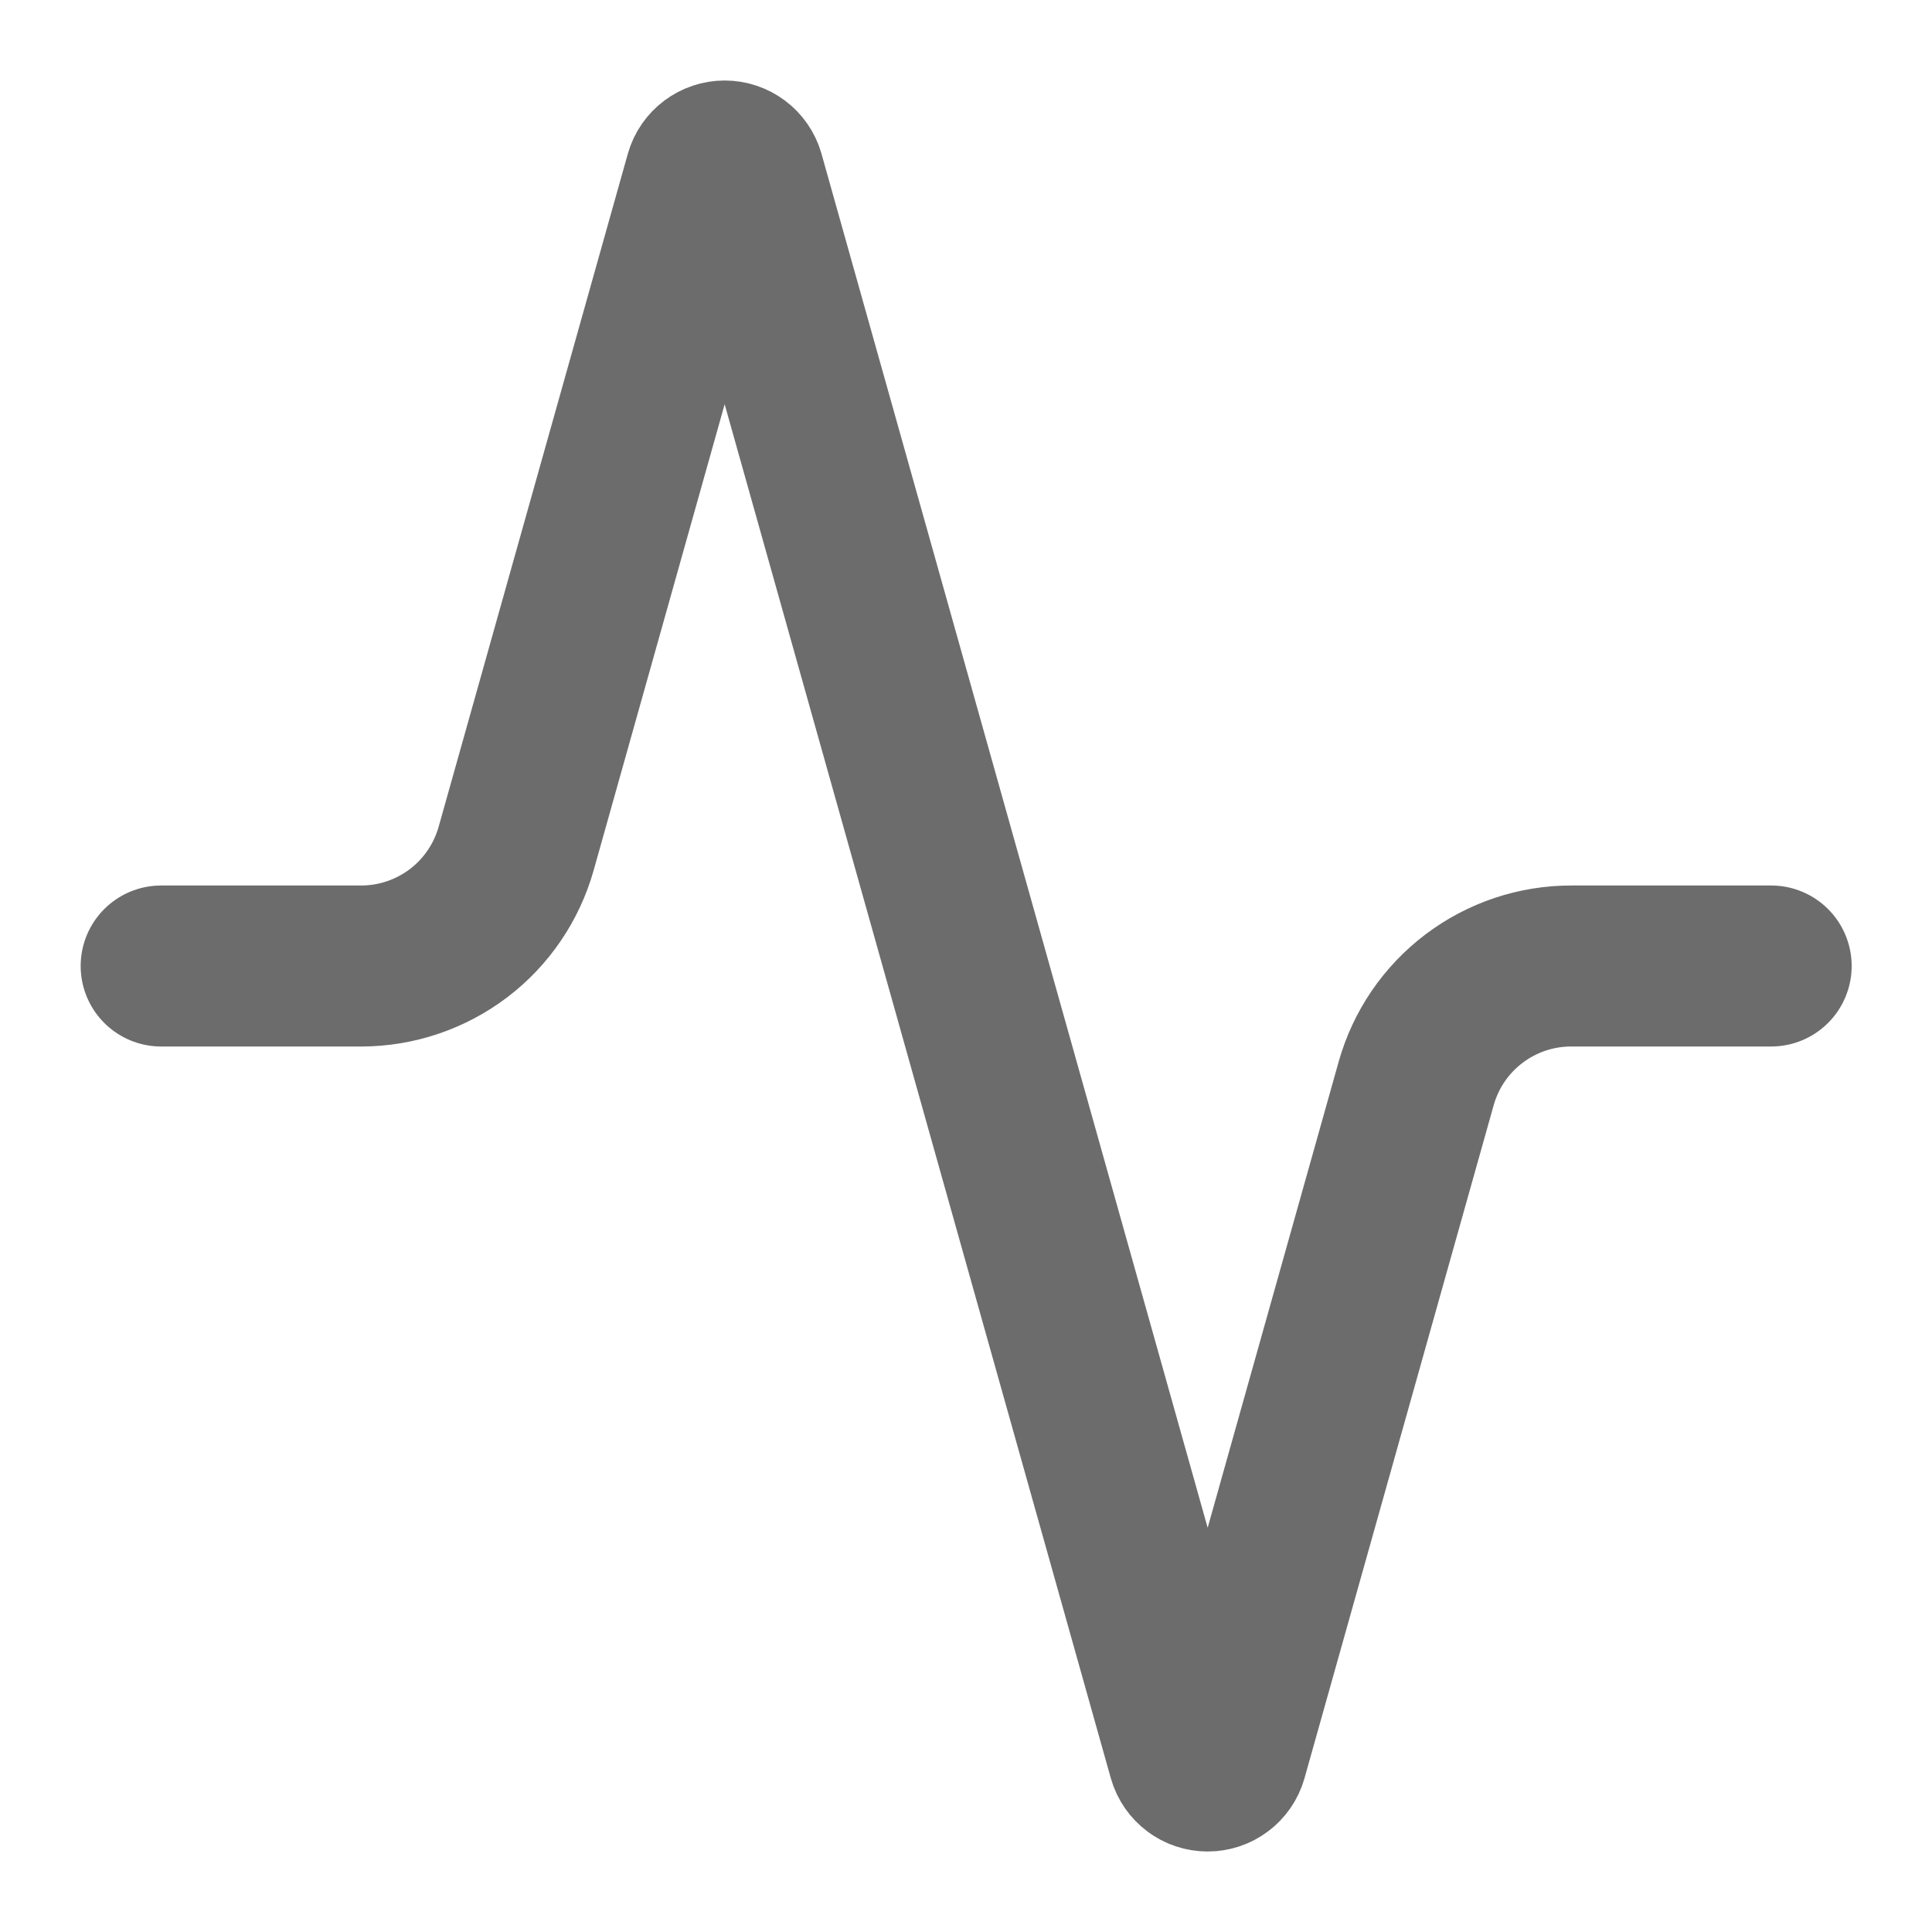
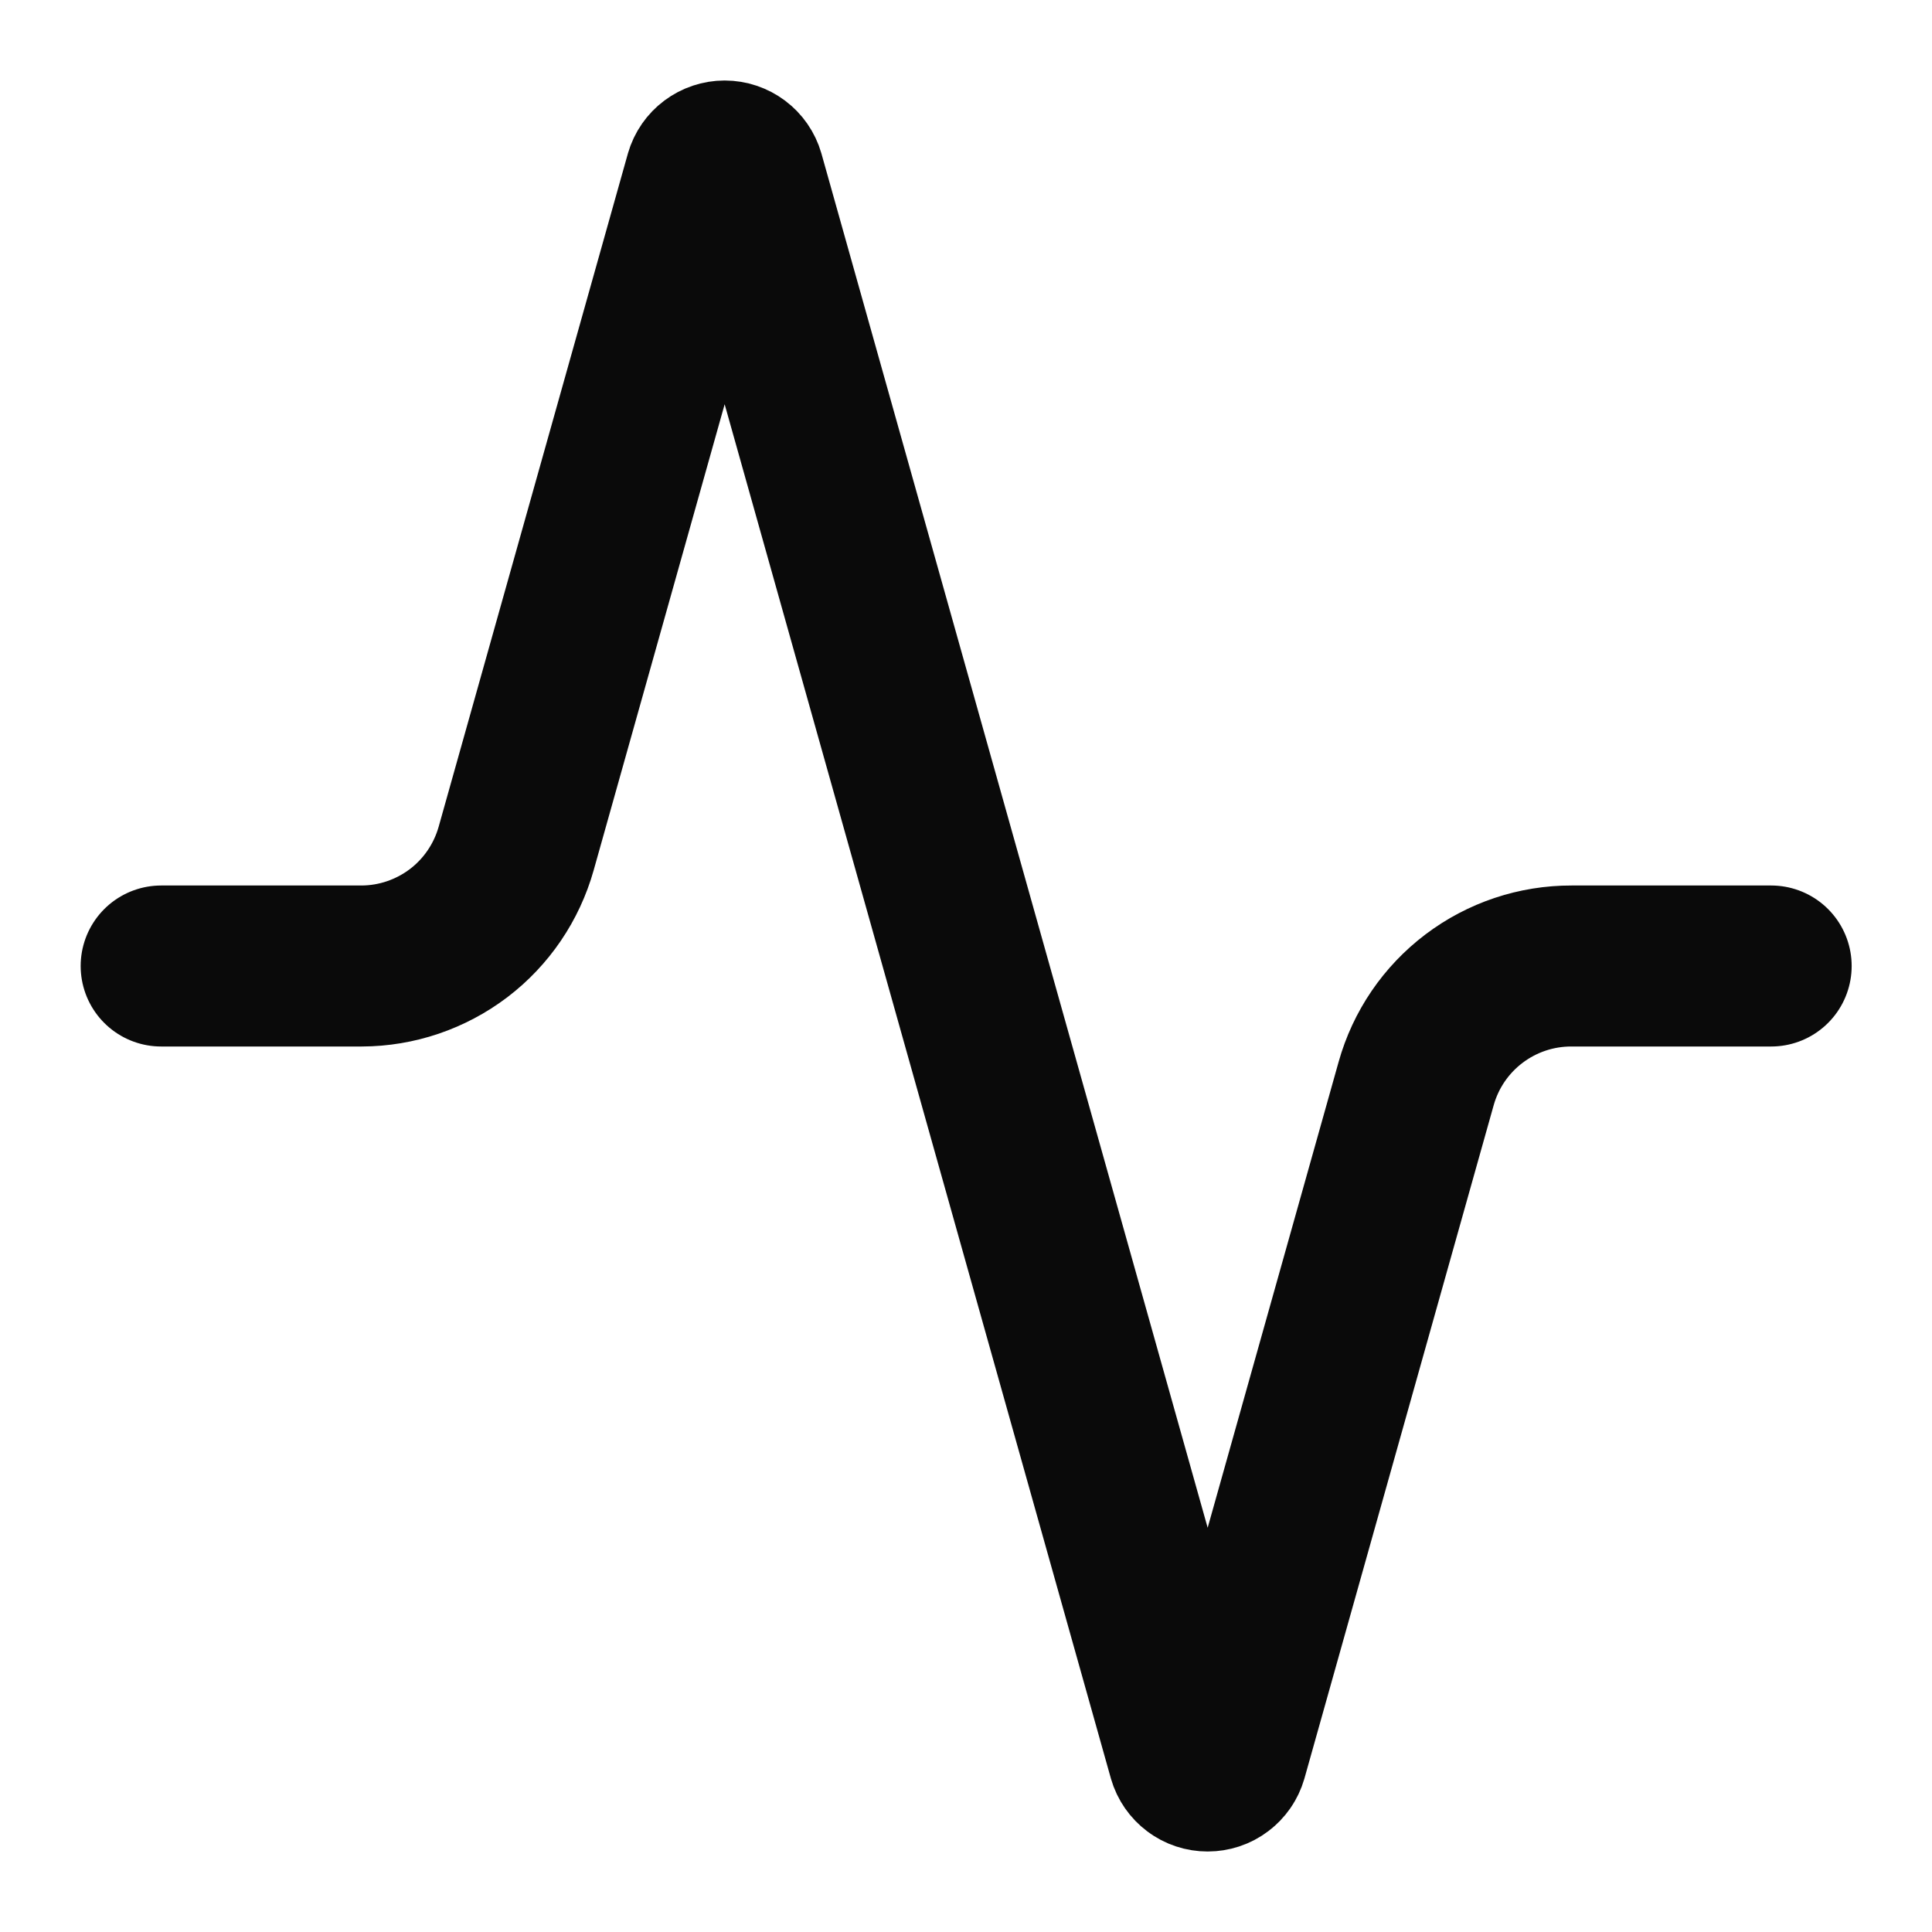
<svg xmlns="http://www.w3.org/2000/svg" width="24" height="24" viewBox="0 0 24 24" fill="none">
-   <path d="M22.002 12H19.522C19.085 11.999 18.66 12.141 18.311 12.405C17.962 12.669 17.71 13.039 17.592 13.46L15.242 21.82C15.227 21.872 15.195 21.918 15.152 21.95C15.109 21.983 15.056 22 15.002 22C14.948 22 14.895 21.983 14.852 21.95C14.809 21.918 14.777 21.872 14.762 21.82L9.242 2.18C9.227 2.128 9.195 2.082 9.152 2.05C9.109 2.018 9.056 2 9.002 2C8.948 2 8.895 2.018 8.852 2.05C8.809 2.082 8.777 2.128 8.762 2.18L6.412 10.54C6.294 10.959 6.043 11.329 5.697 11.592C5.35 11.855 4.927 11.999 4.492 12H2.002" stroke="#0A0A0A" stroke-opacity="0.6" stroke-width="2" stroke-linecap="round" stroke-linejoin="round" />
+   <path d="M22.002 12H19.522C19.085 11.999 18.66 12.141 18.311 12.405C17.962 12.669 17.71 13.039 17.592 13.46L15.242 21.82C15.227 21.872 15.195 21.918 15.152 21.95C15.109 21.983 15.056 22 15.002 22C14.948 22 14.895 21.983 14.852 21.95C14.809 21.918 14.777 21.872 14.762 21.82L9.242 2.18C9.227 2.128 9.195 2.082 9.152 2.05C9.109 2.018 9.056 2 9.002 2C8.948 2 8.895 2.018 8.852 2.05C8.809 2.082 8.777 2.128 8.762 2.18L6.412 10.54C6.294 10.959 6.043 11.329 5.697 11.592C5.35 11.855 4.927 11.999 4.492 12H2.002" stroke="#0A0A0A" stroke-width="2" stroke-linecap="round" stroke-linejoin="round" />
</svg>
